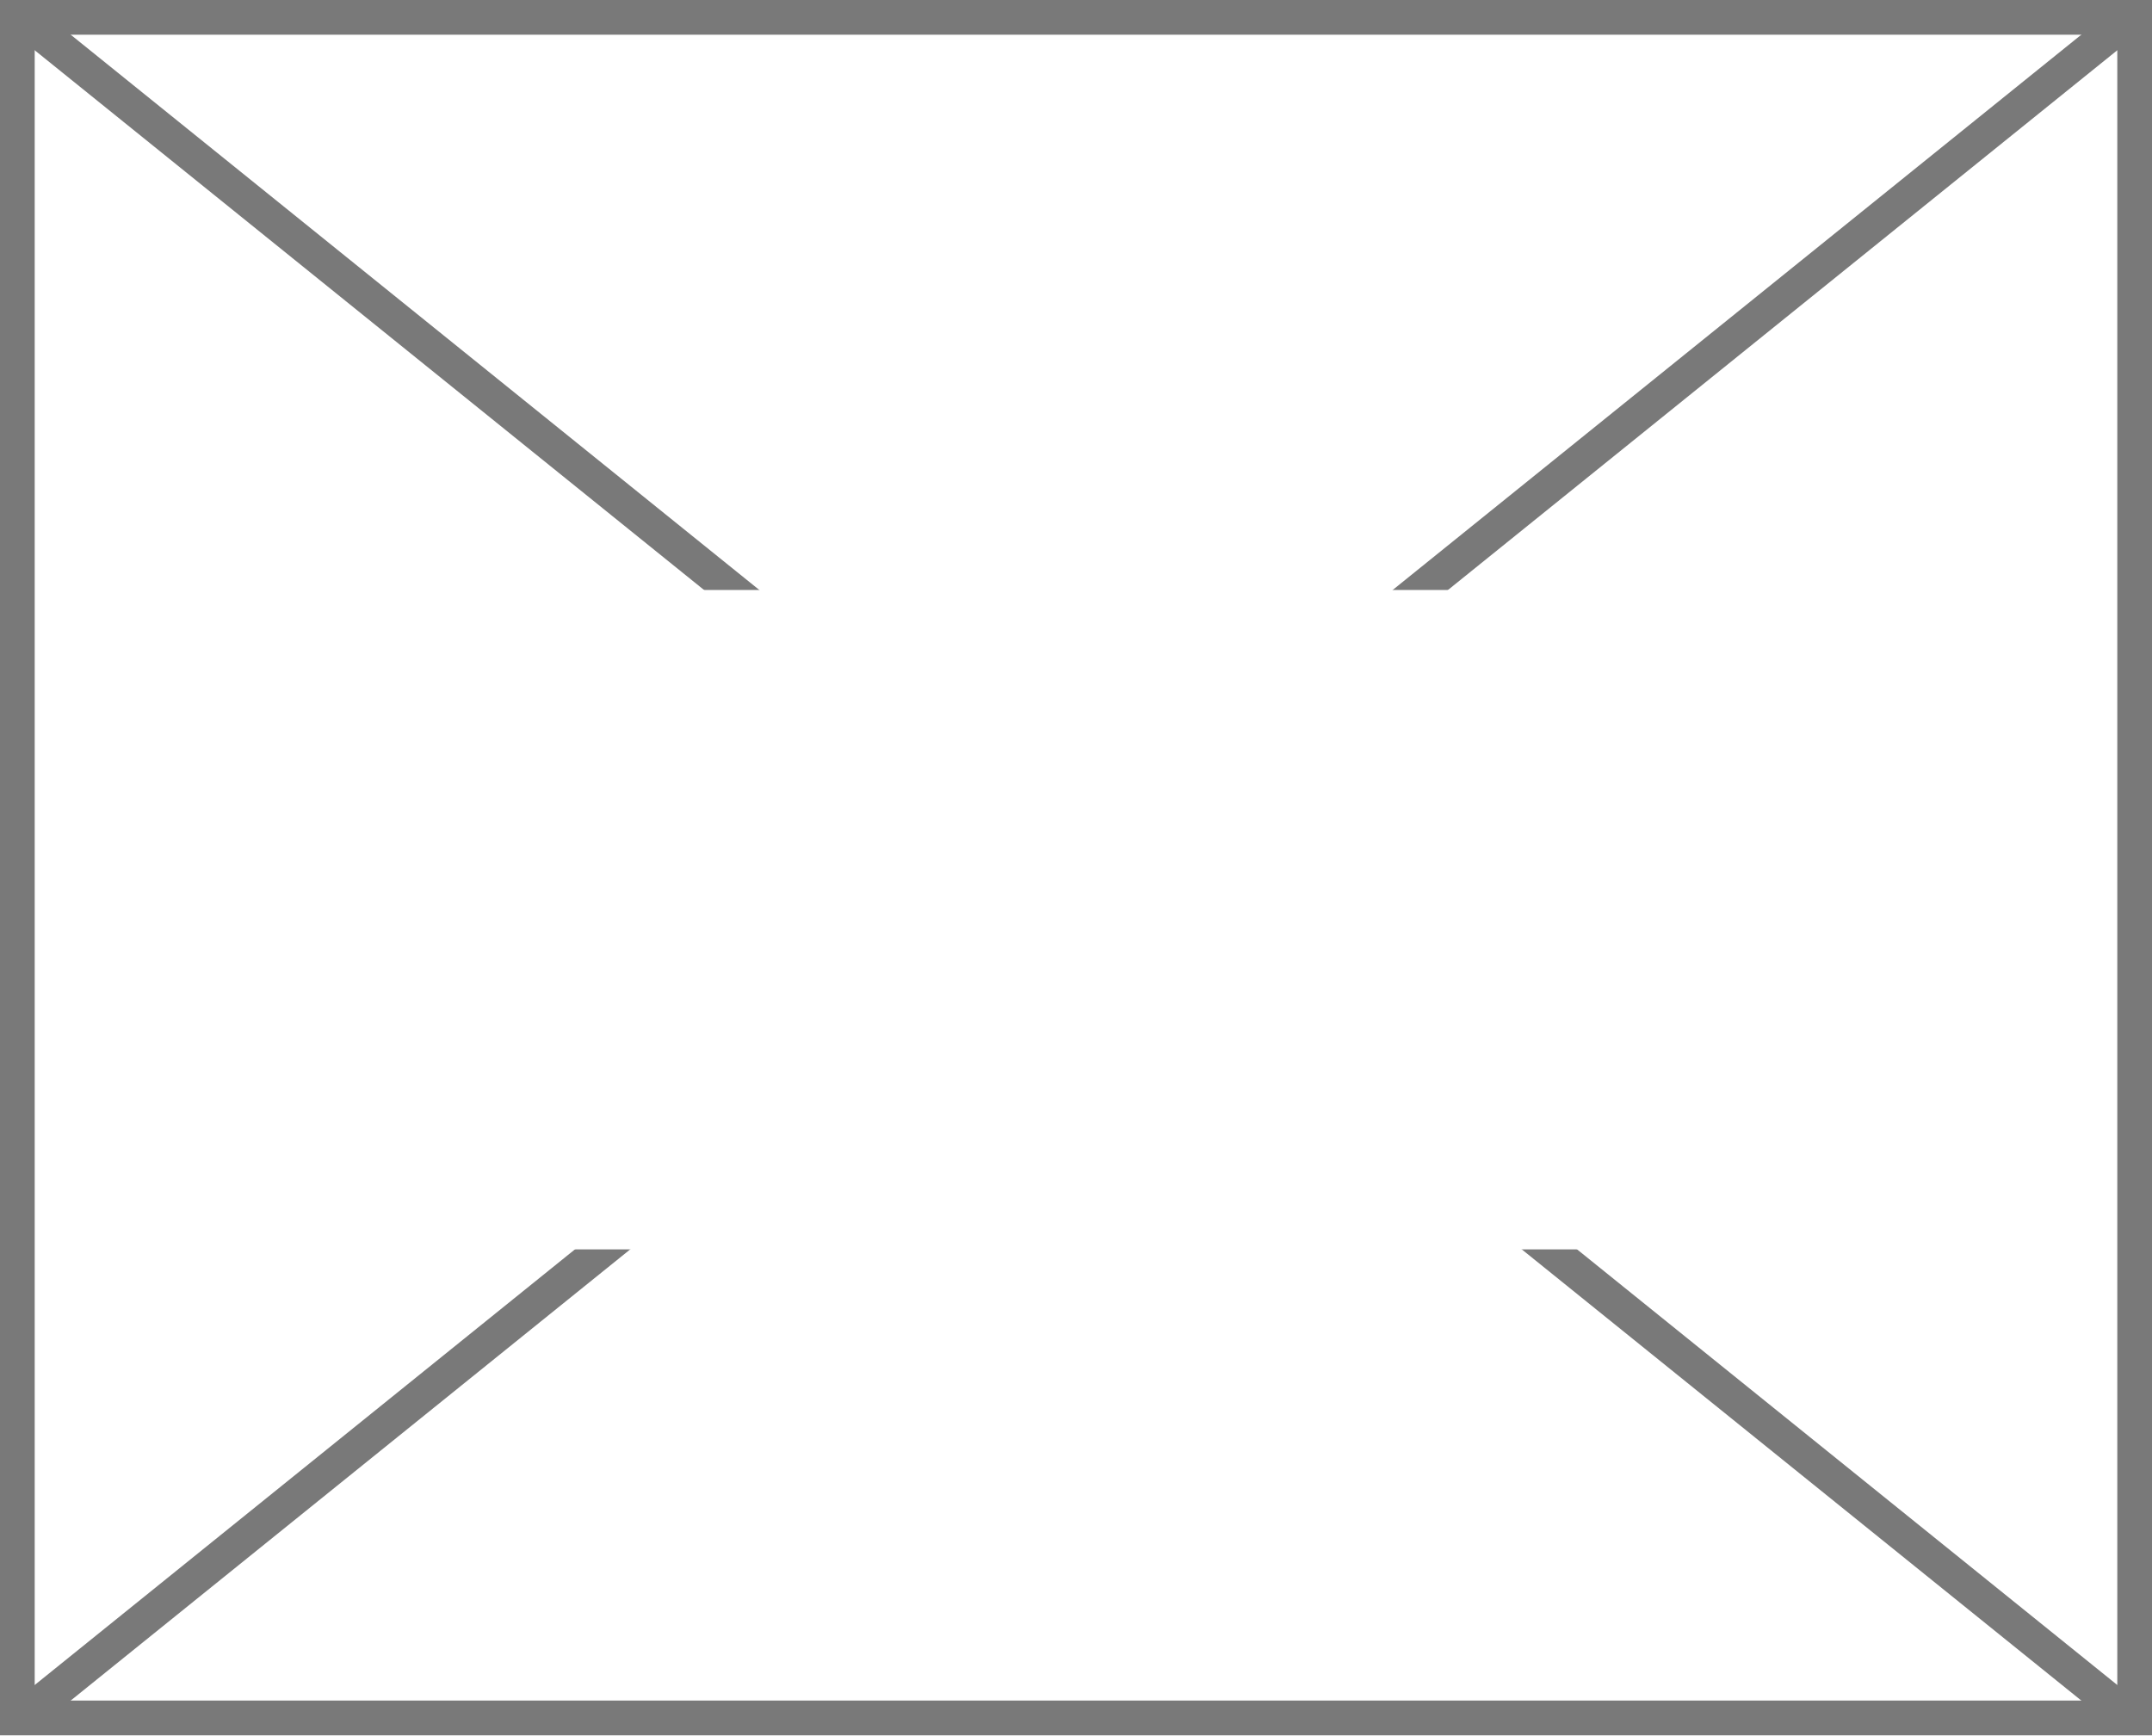
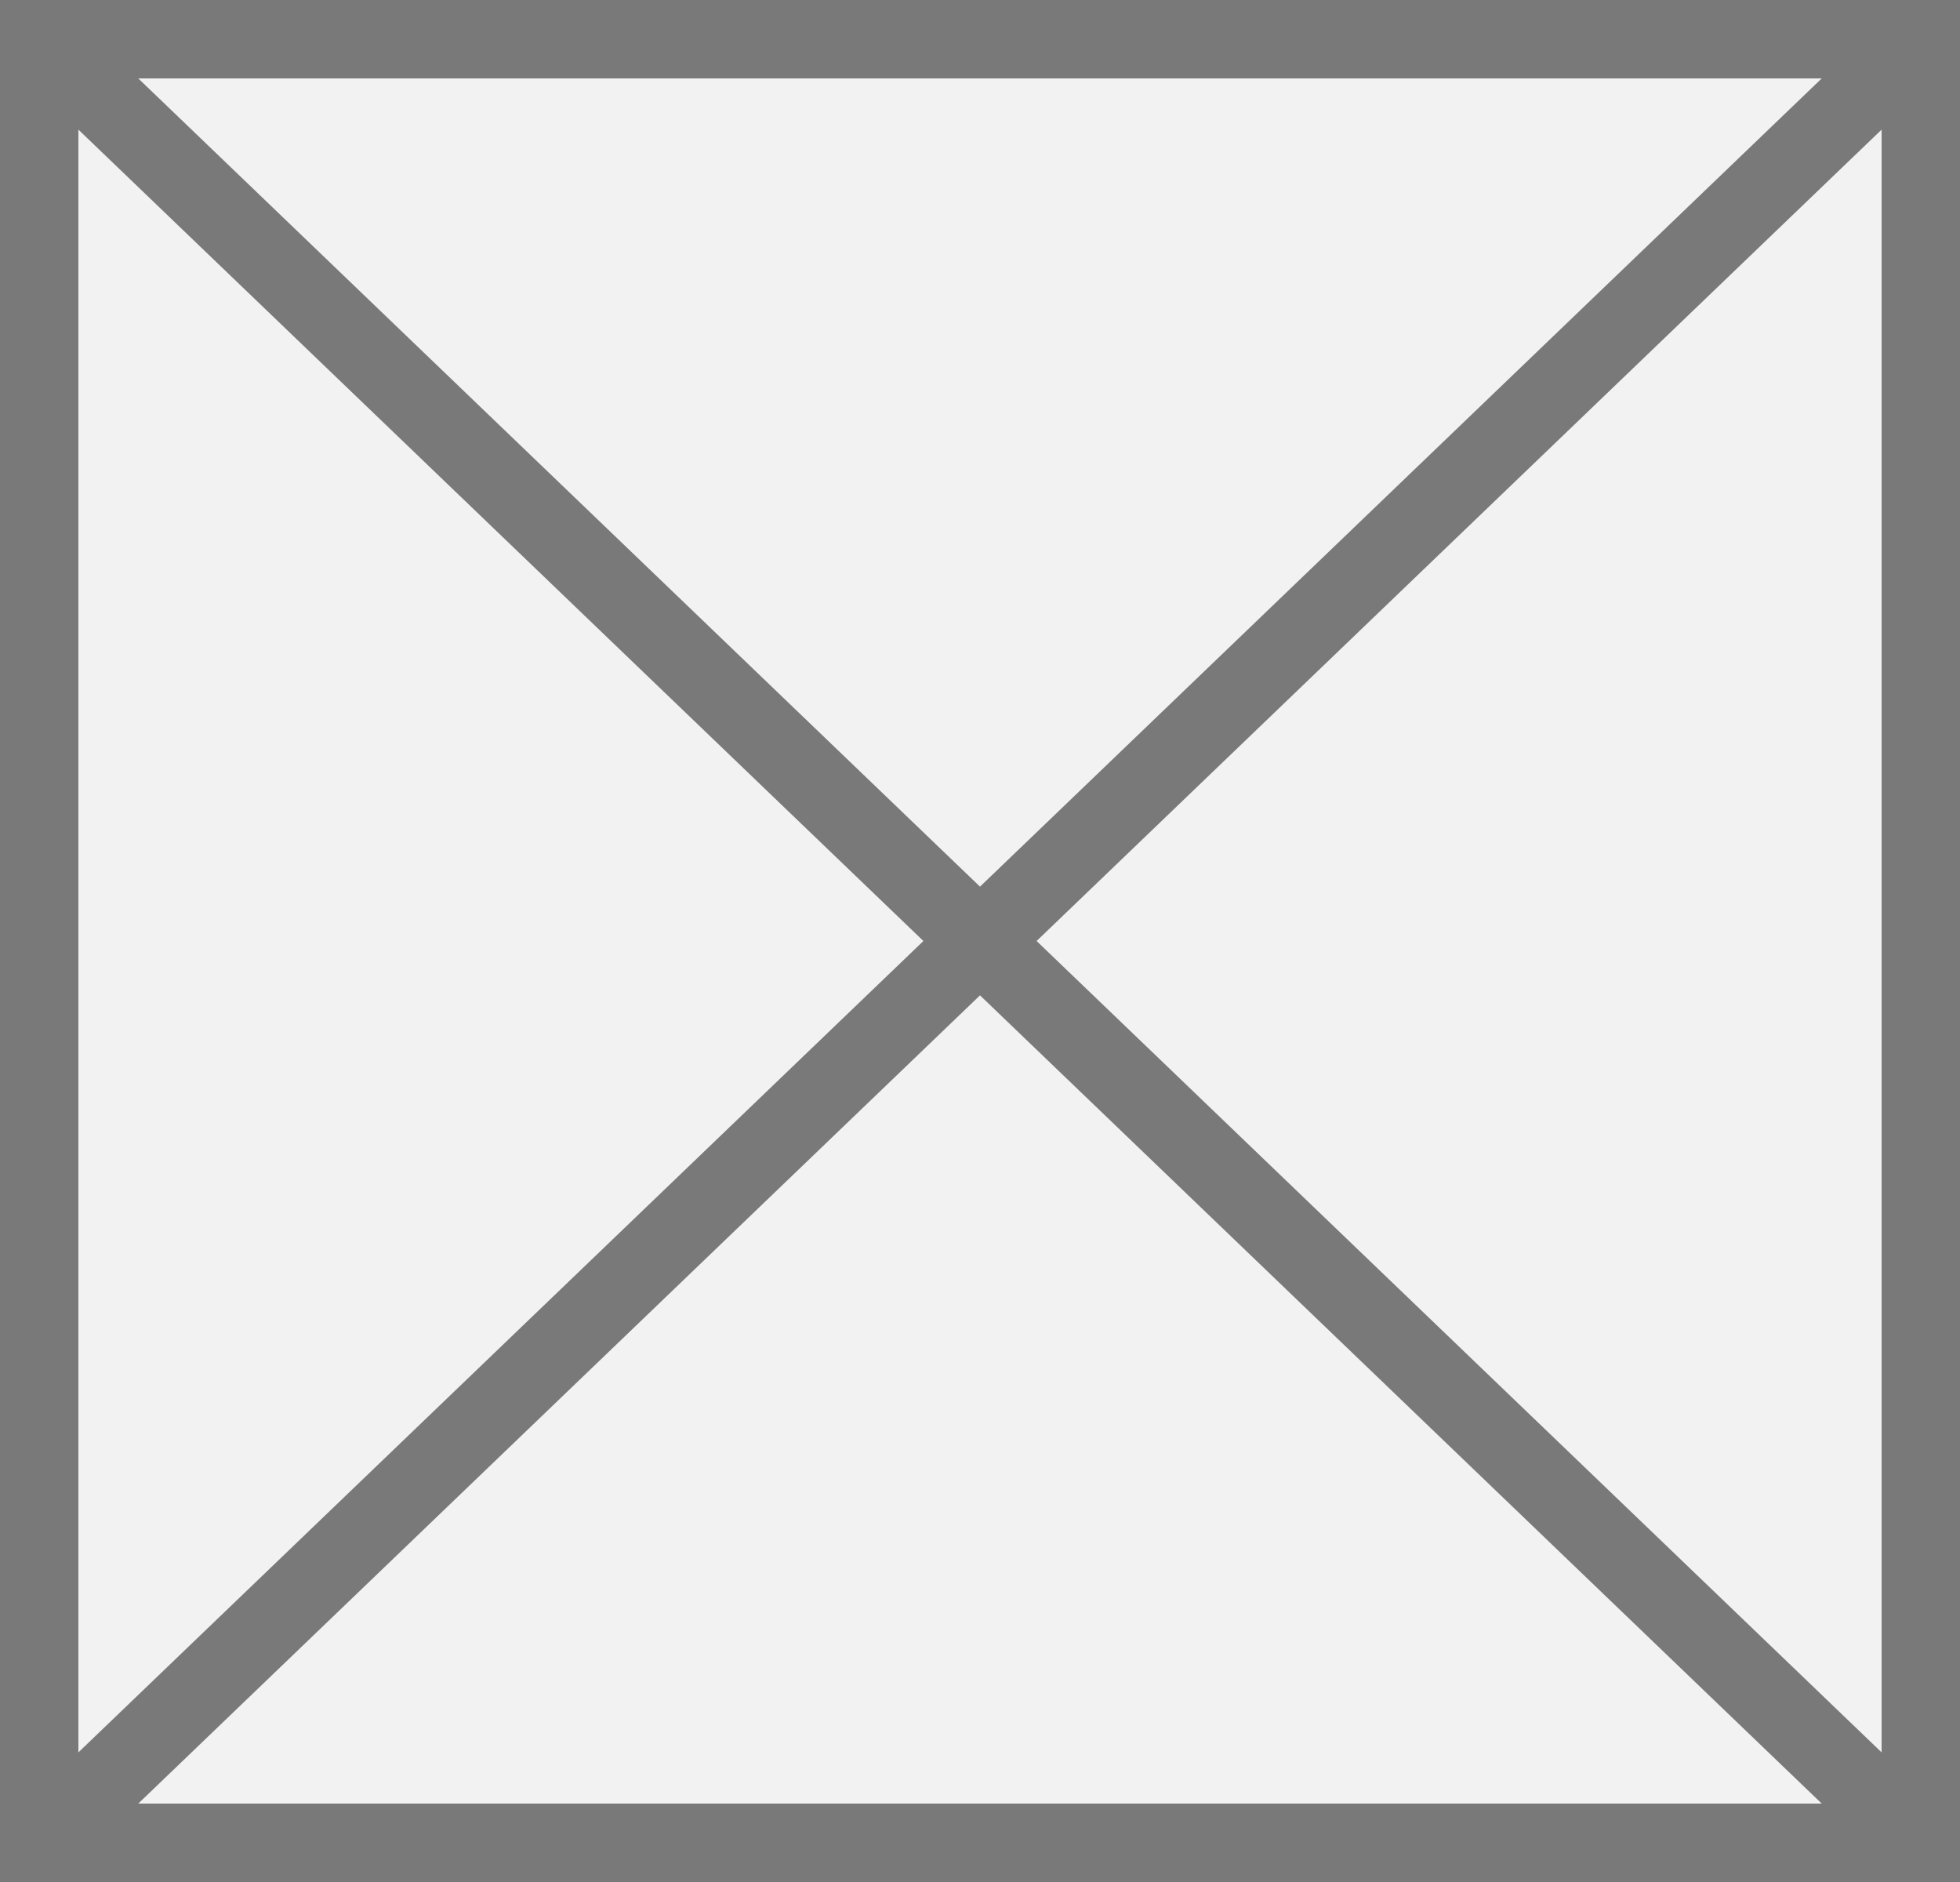
- <svg xmlns="http://www.w3.org/2000/svg" version="1.1" width="62px" height="50px">
-   <defs>
-     <mask fill="white" id="clip165">
-       <path d="M 34 23  L 72 23  L 72 42  L 34 42  Z M 21 6  L 83 6  L 83 56  L 21 56  Z " fill-rule="evenodd" />
-     </mask>
-   </defs>
-   <g transform="matrix(1 0 0 1 -21 -6 )">
-     <path d="M 21.5 6.5  L 82.5 6.5  L 82.5 55.5  L 21.5 55.5  L 21.5 6.5  Z " fill-rule="nonzero" fill="#ffffff" stroke="none" />
-     <path d="M 21.5 6.5  L 82.5 6.5  L 82.5 55.5  L 21.5 55.5  L 21.5 6.5  Z " stroke-width="1" stroke="#797979" fill="none" />
-     <path d="M 21.483 6.389  L 82.517 55.611  M 82.517 6.389  L 21.483 55.611  " stroke-width="1" stroke="#797979" fill="none" mask="url(#clip165)" />
+ <svg xmlns="http://www.w3.org/2000/svg" version="1.1" width="25px" height="24px">
+   <g transform="matrix(1 0 0 1 -93 -1916 )">
+     <path d="M 93.5 1916.5  L 117.5 1916.5  L 117.5 1939.5  L 93.5 1939.5  L 93.5 1916.5  Z " fill-rule="nonzero" fill="#f2f2f2" stroke="none" />
+     <path d="M 93.5 1916.5  L 117.5 1916.5  L 117.5 1939.5  L 93.5 1939.5  L 93.5 1916.5  Z " stroke-width="1" stroke="#797979" fill="none" />
+     <path d="M 93.376 1916.361  L 117.624 1939.639  M 117.624 1916.361  L 93.376 1939.639  " stroke-width="1" stroke="#797979" fill="none" />
  </g>
</svg>
